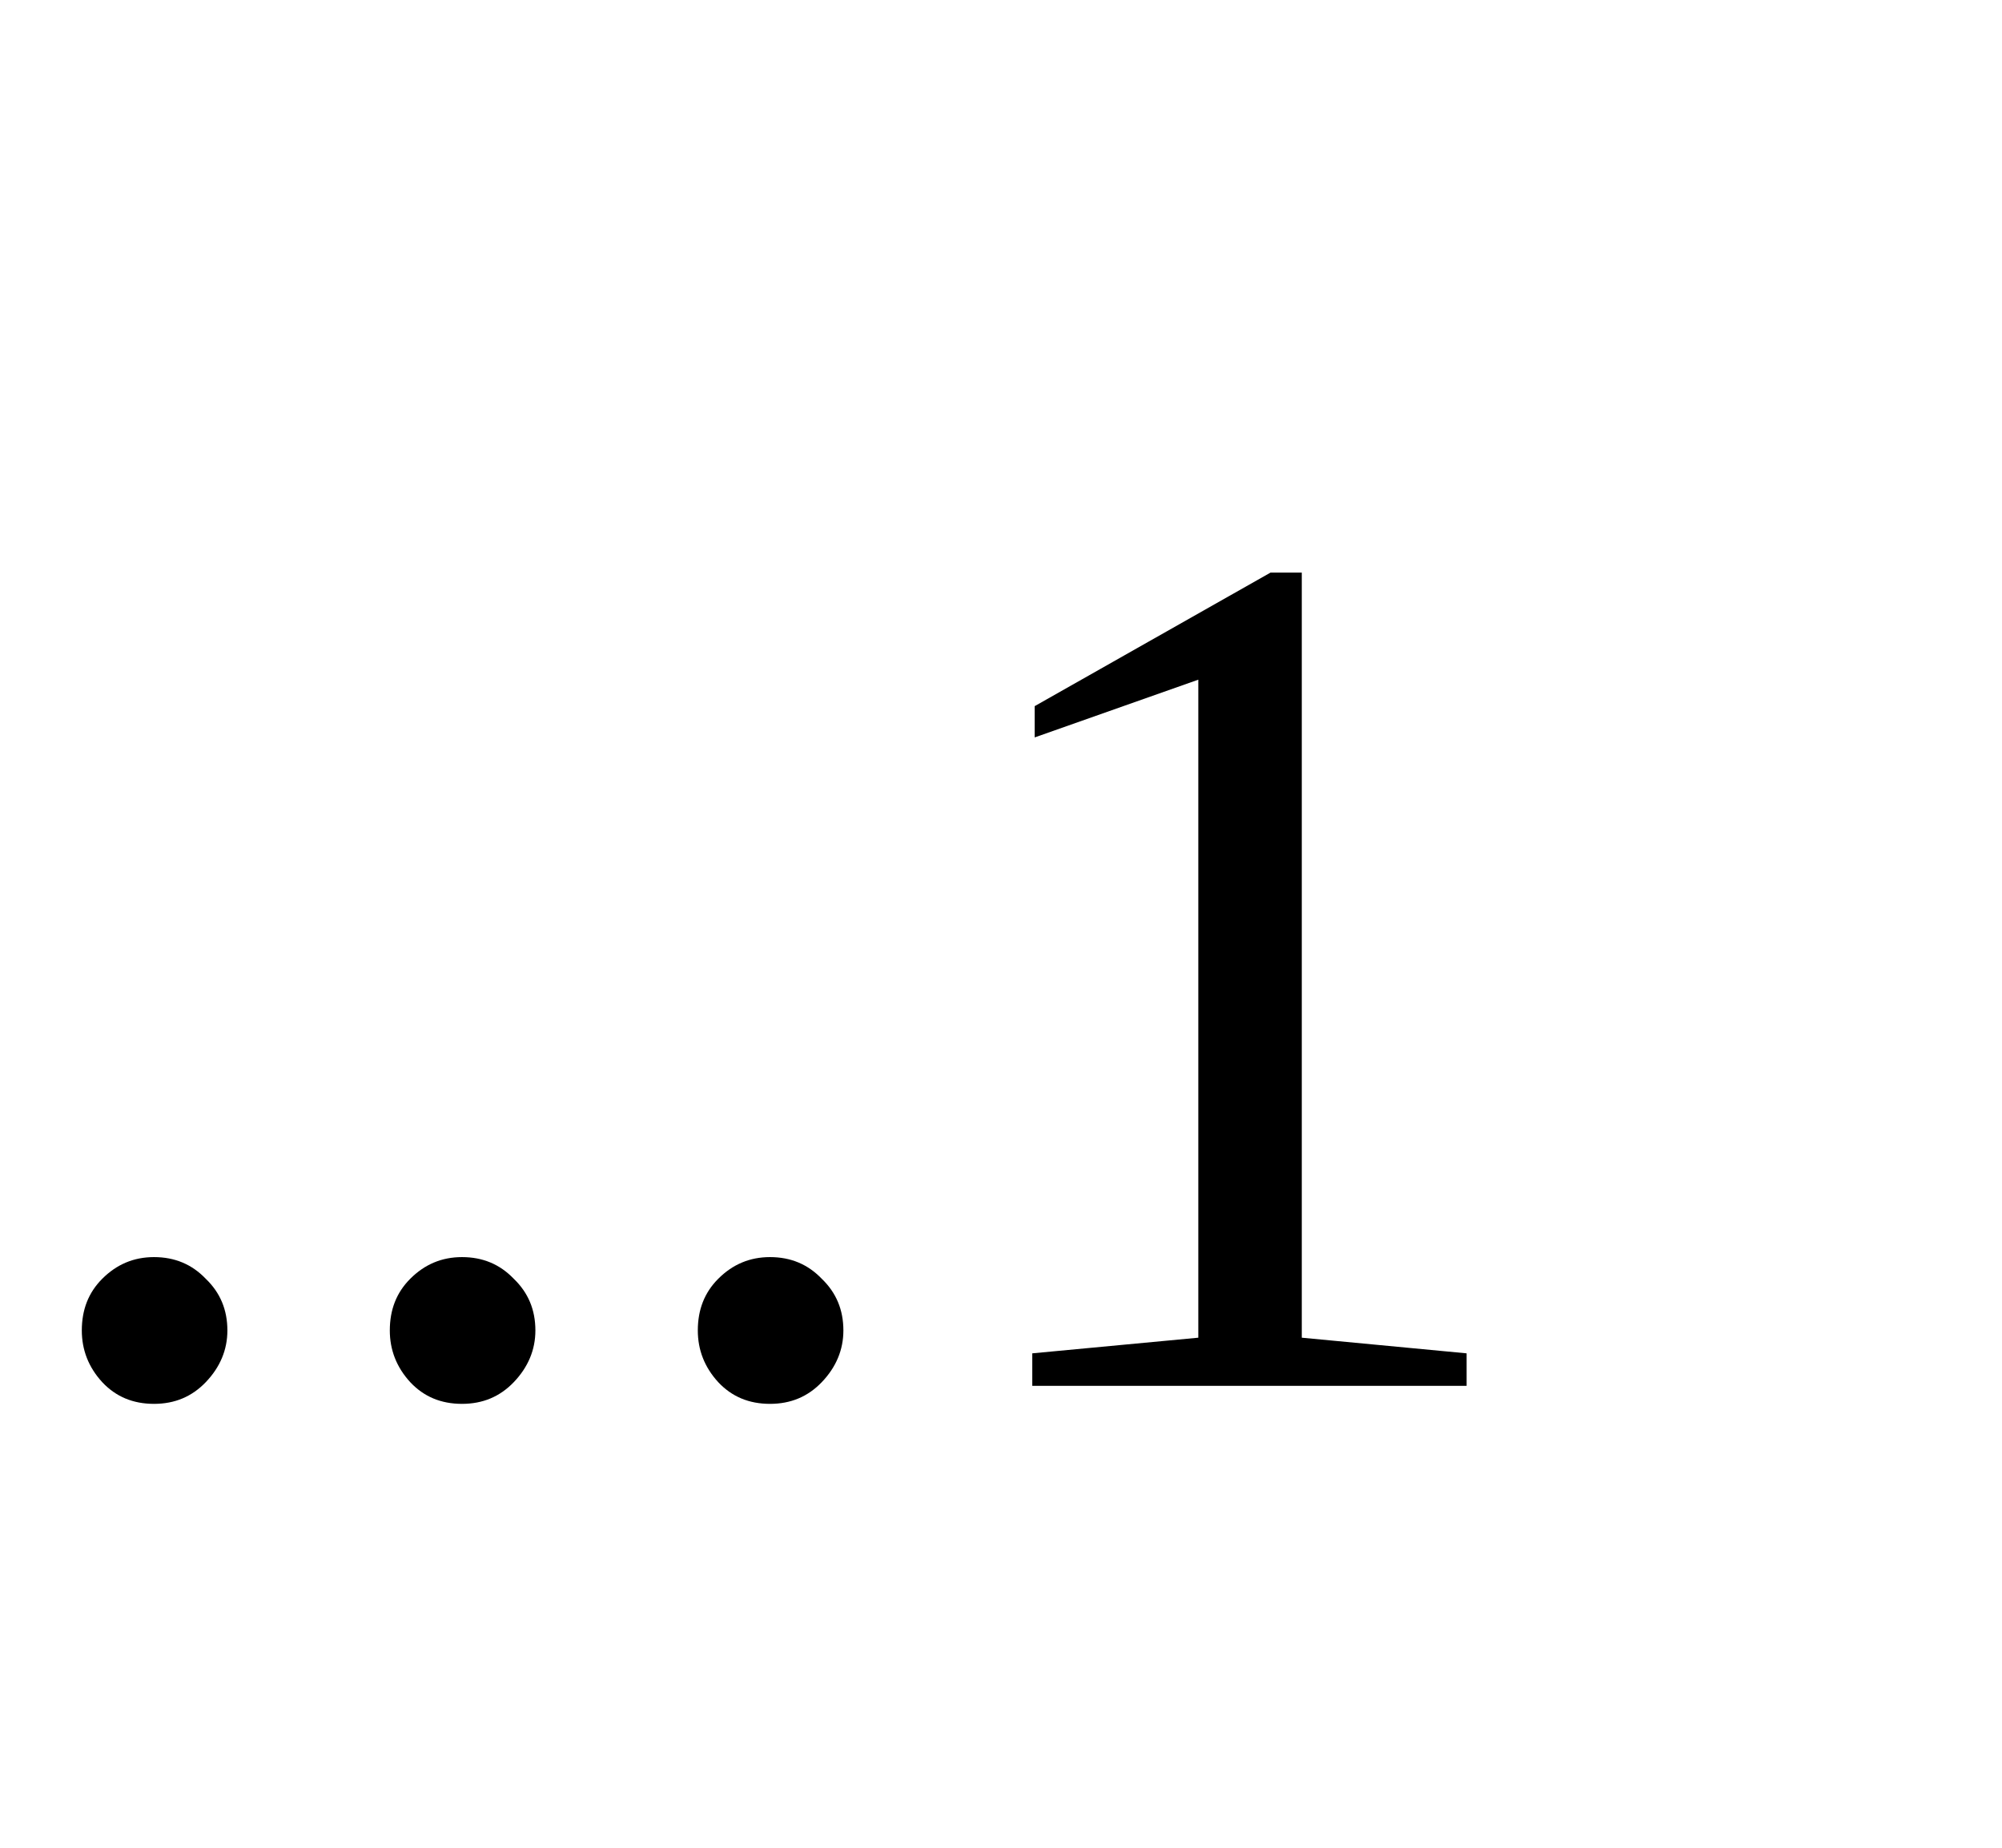
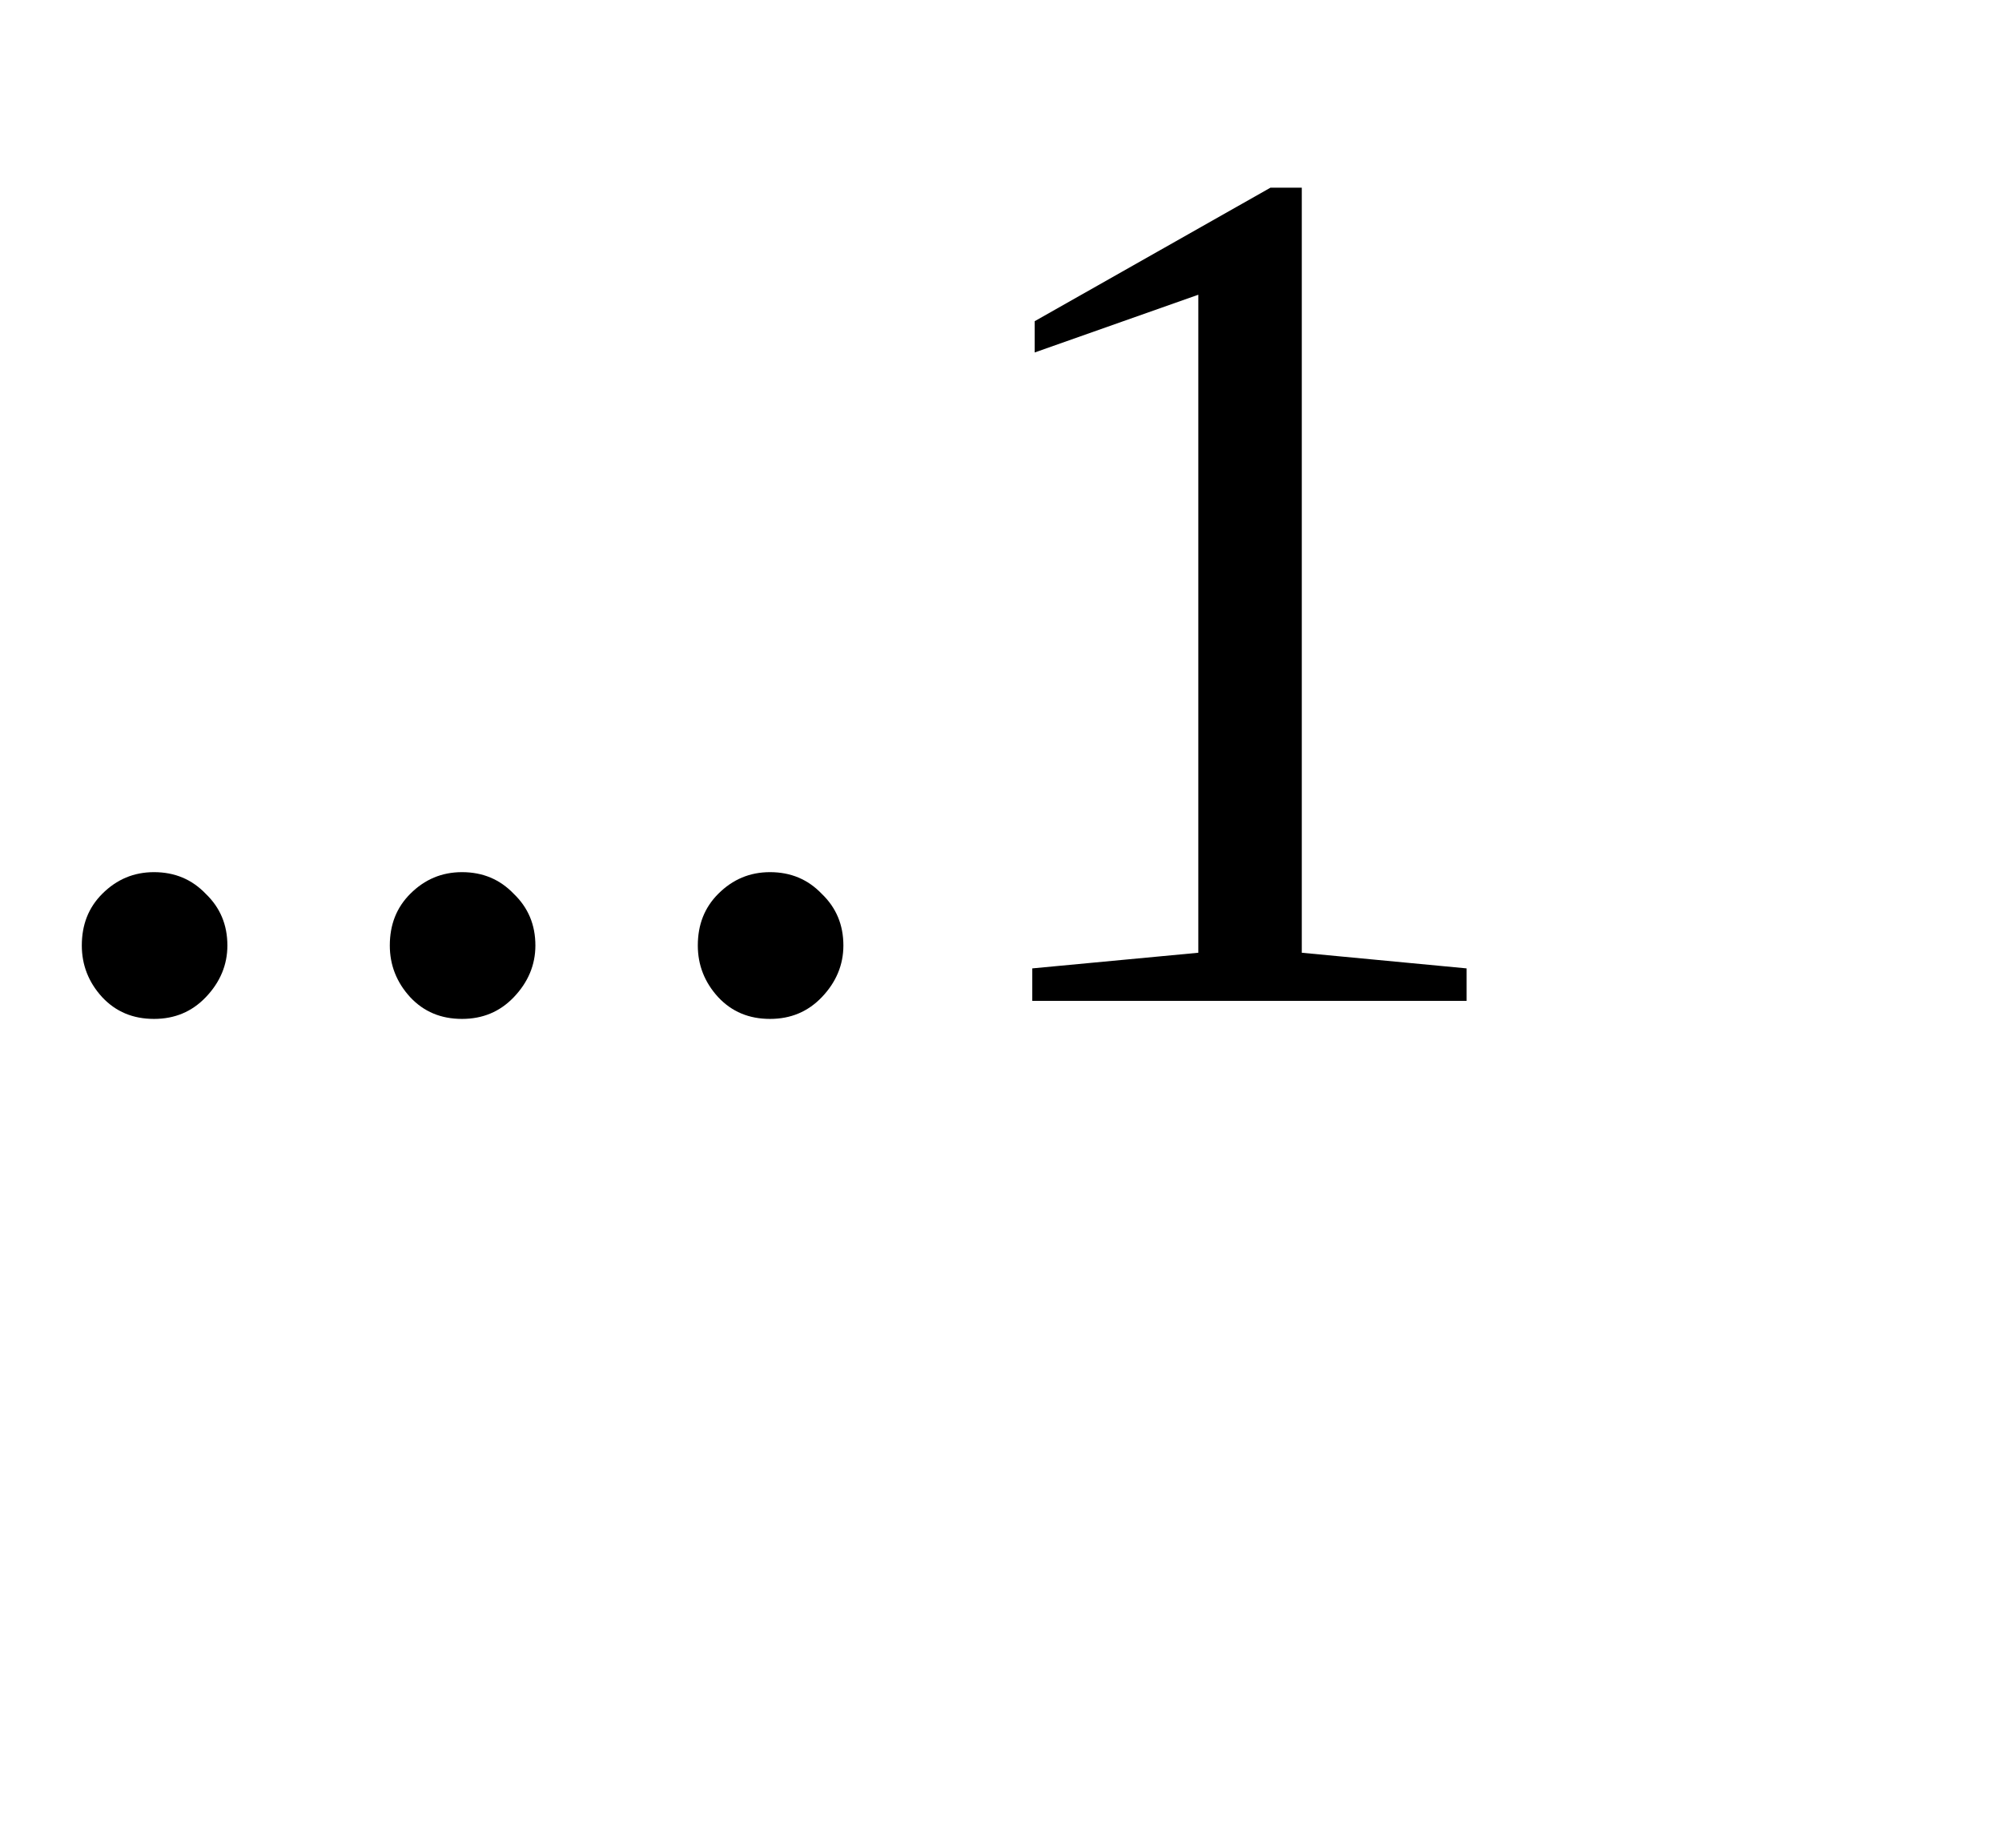
- <svg xmlns="http://www.w3.org/2000/svg" version="1.1" viewBox="462 144 26 24" width="26px" height="24px">
-   <rect fill="rgb(255,255,255)" fill-opacity="1" width="26" height="24" x="462" y="144" />
-   <text fill="rgb(0,0,0)" fill-opacity="1.0" font-size="16" x="462" y="162" textLength="26" lengthAdjust="spacingAndGlyphs">...1</text>
+ <svg xmlns="http://www.w3.org/2000/svg" version="1.1" viewBox="462 168 26 24" width="26px" height="24px">
+   <rect fill="rgb(255,255,255)" fill-opacity="1" width="26" height="24" x="462" y="168" />
+   <text fill="rgb(0,0,0)" fill-opacity="1.0" font-size="16" x="462" y="181" textLength="26" lengthAdjust="spacingAndGlyphs">...1</text>
</svg>
